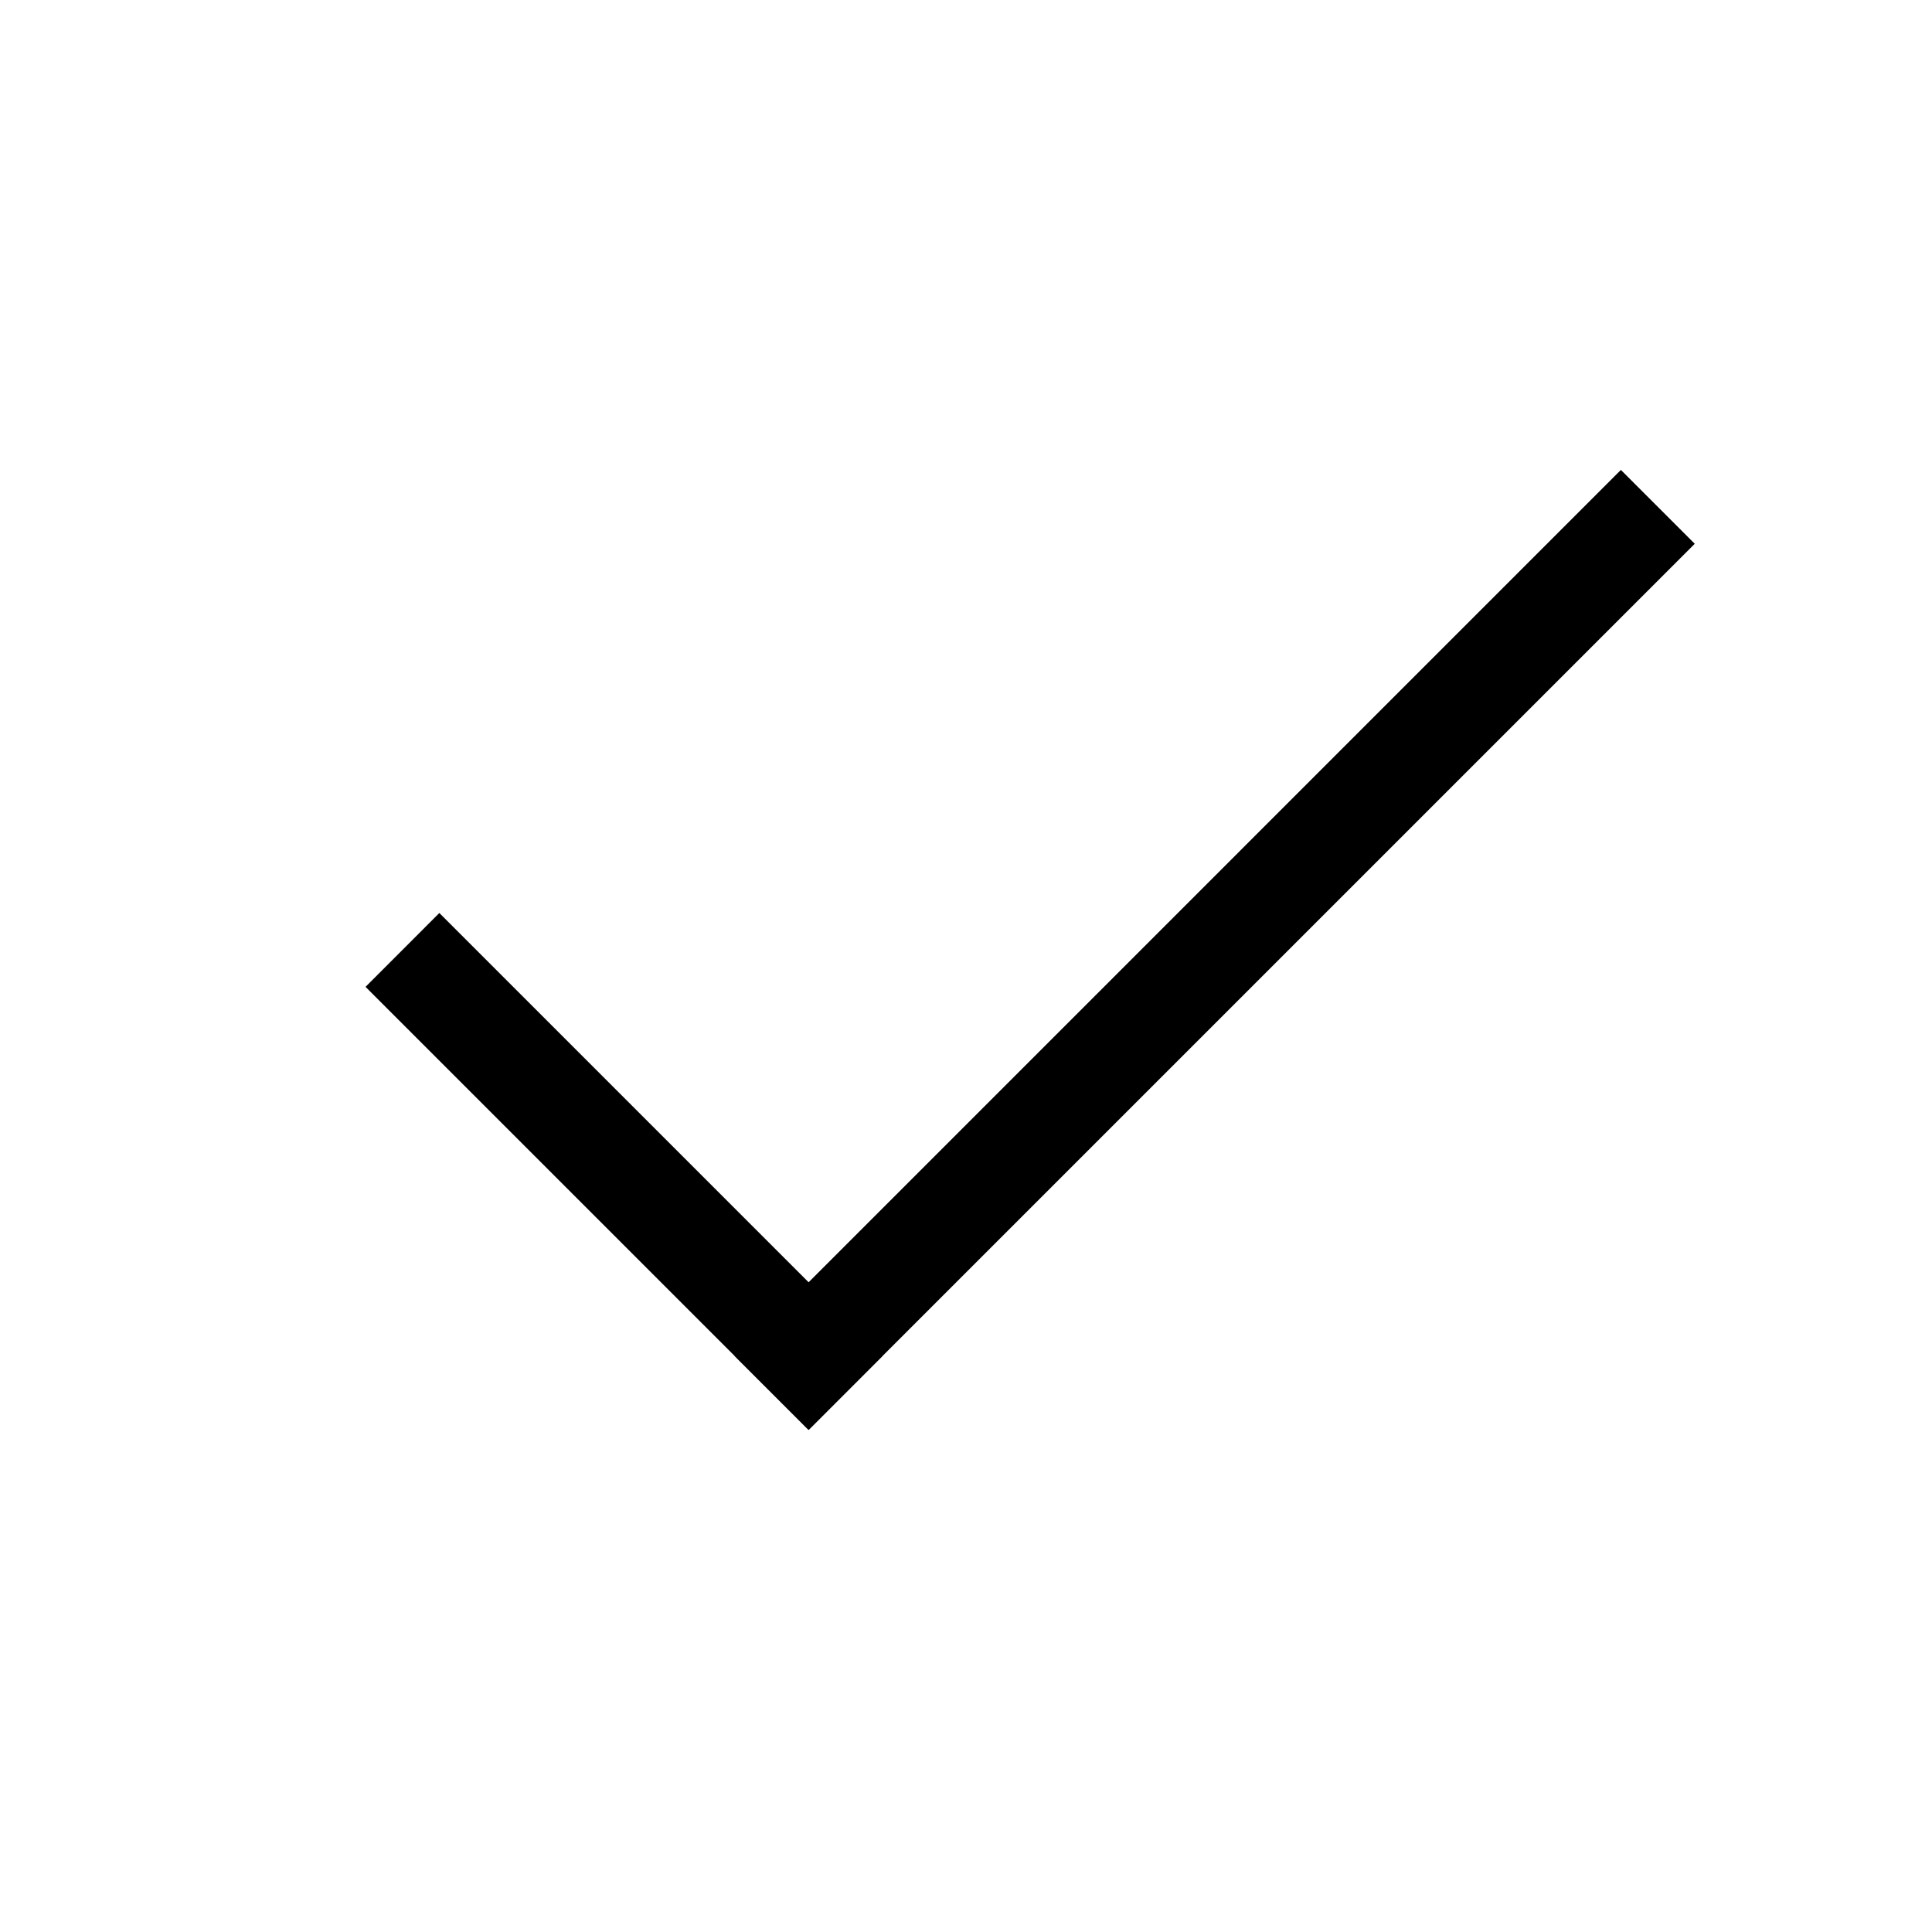
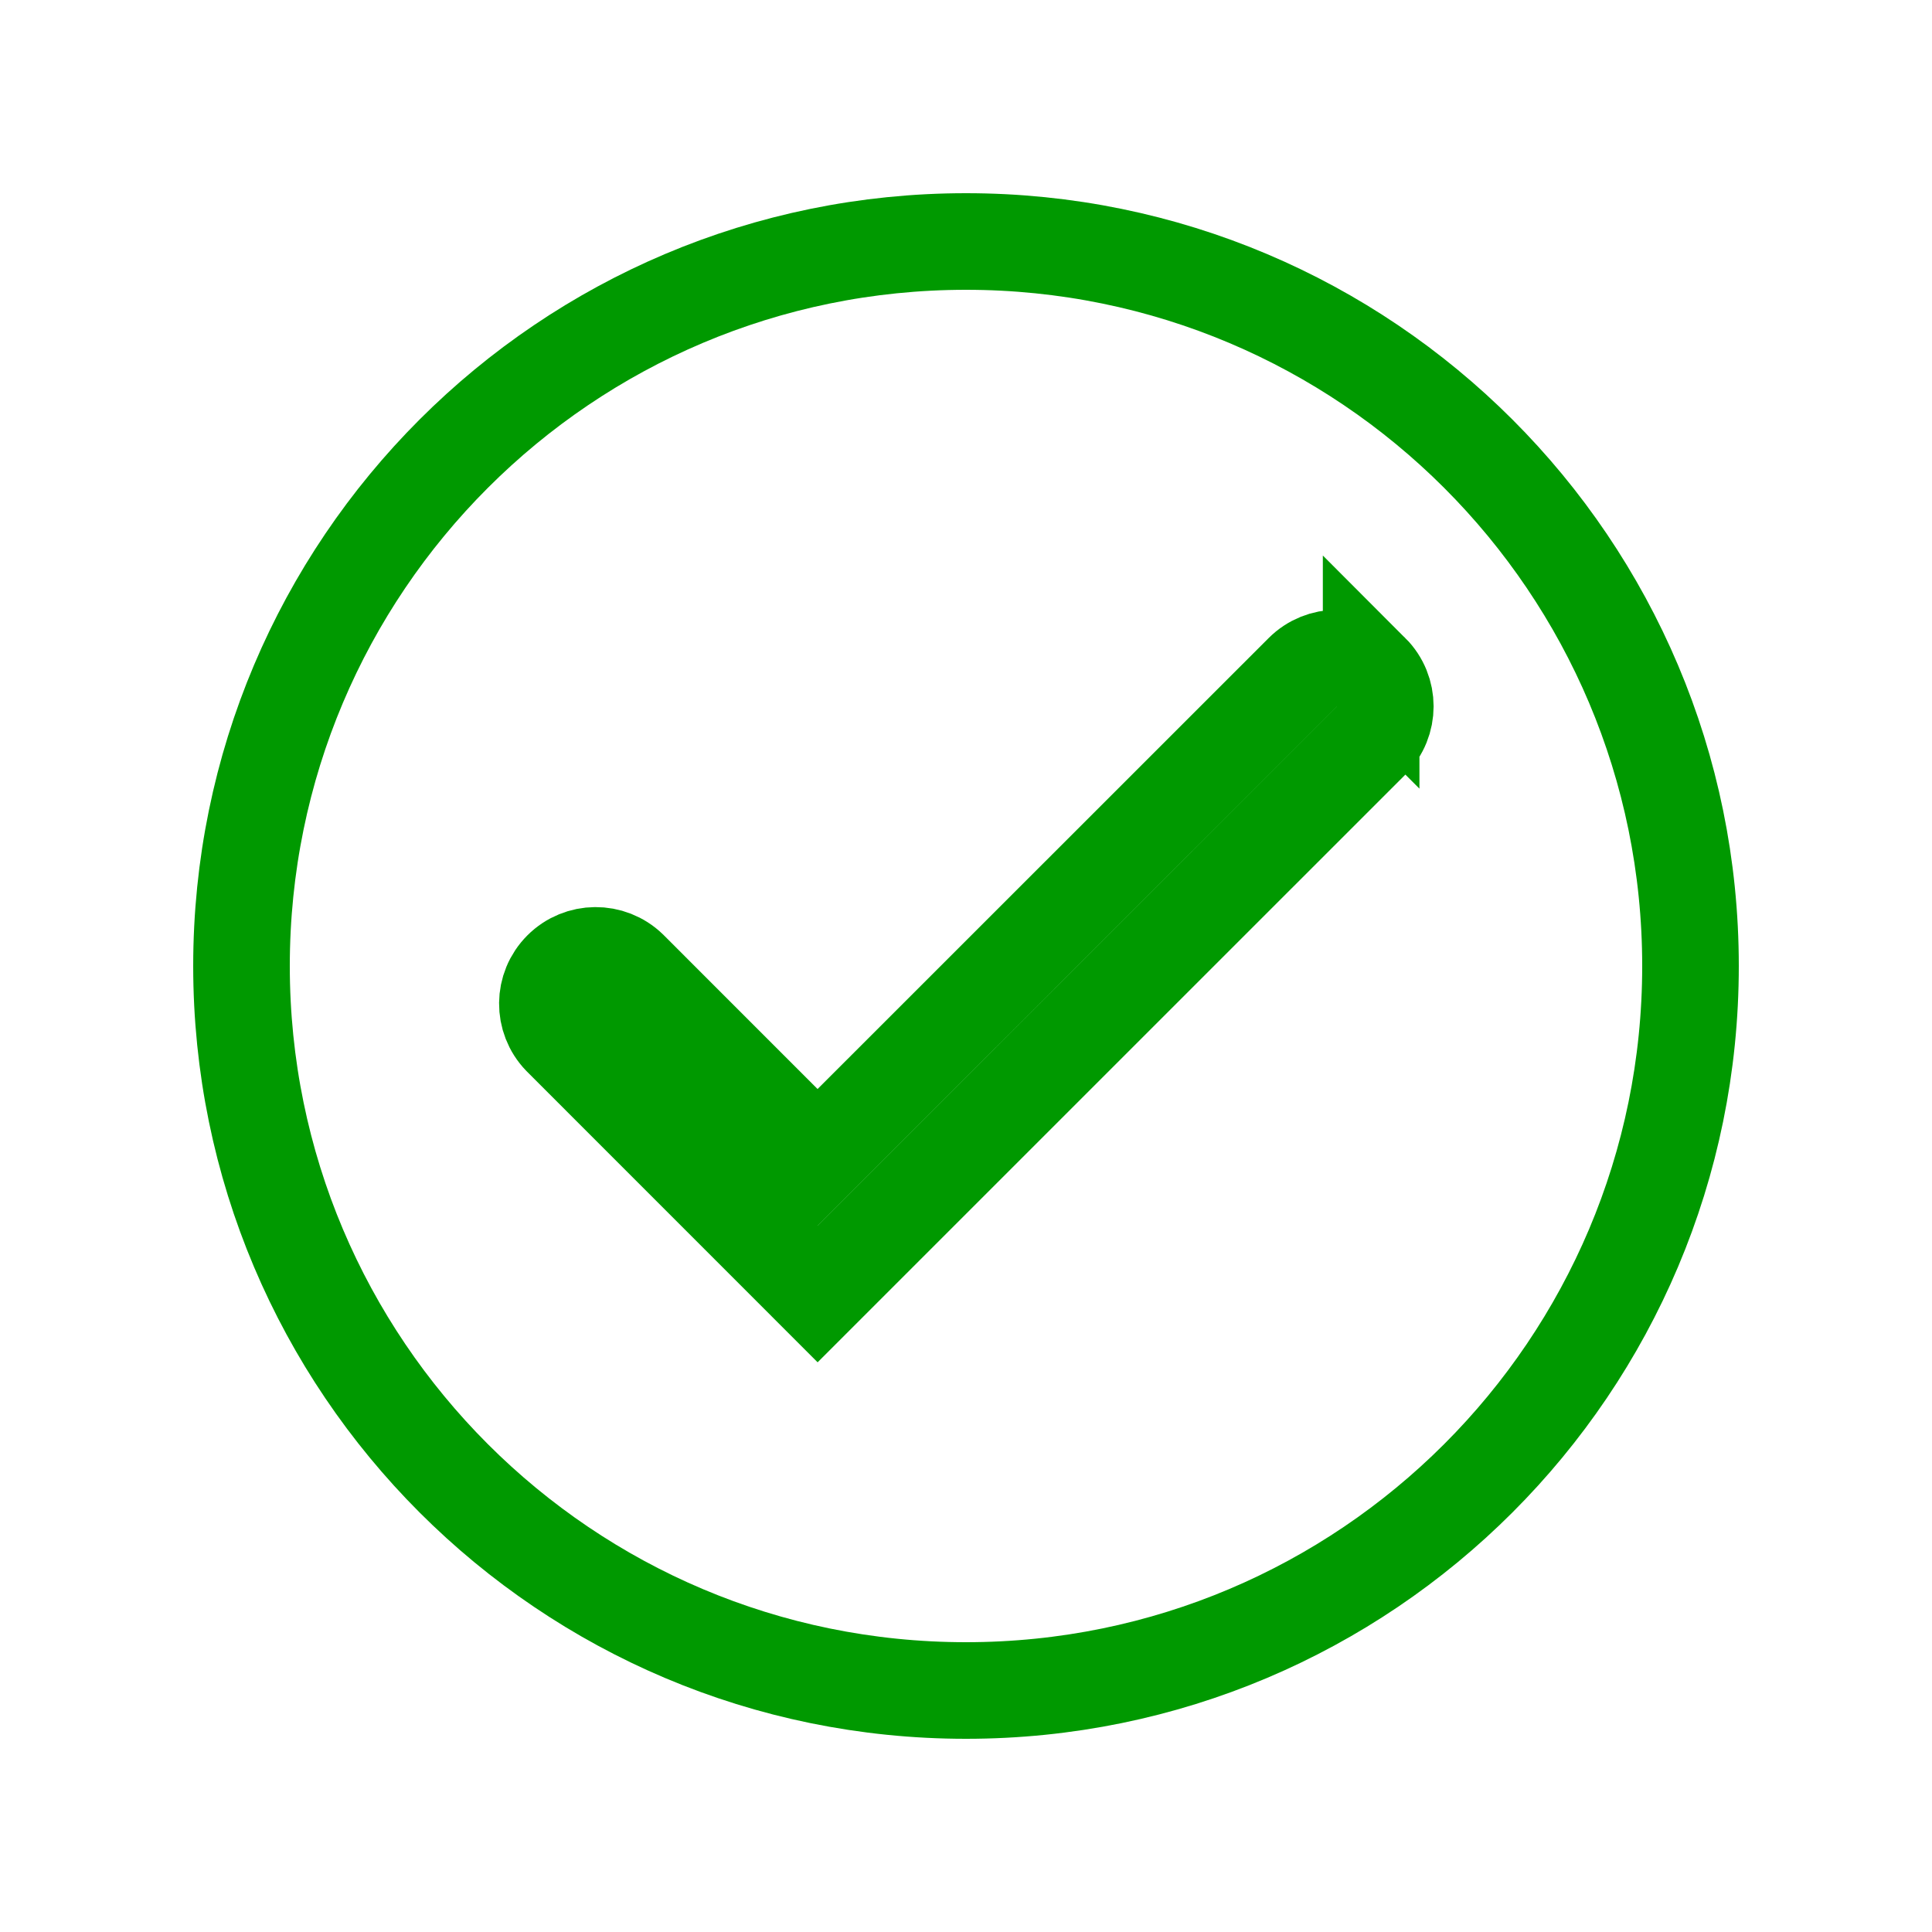
<svg xmlns="http://www.w3.org/2000/svg" width="30" height="30" fill="none" viewBox="0 0 30 30">
  <g class="icon-resolve-comment">
-     <g class="Vector">
-       <path fill="#000" d="m6.822 14.177 6.88 6.88-1.146 1.147-6.88-6.88 1.146-1.147Z" />
-       <path fill="#000" d="m11.41 21.057 13.759-13.76 1.147 1.147-13.76 13.76-1.147-1.147Z" />
-     </g>
+     <path stroke="#090" stroke-linecap="round" stroke-width="1.5" d="M15 3.75c6.213 0 11.25 5.037 11.25 11.25S21.213 26.25 15 26.25 3.75 21.213 3.75 15 8.787 3.75 15 3.75Zm6.291 6.688a.751.751 0 0 0-1.061 0l-7.535 7.533-2.924-2.925a.75.75 0 0 0-1.061 1.06l3.986 3.987.53-.53 8.065-8.064a.751.751 0 0 0 0-1.062Z" class="icon-stroke-green" />
  </g>
</svg>
